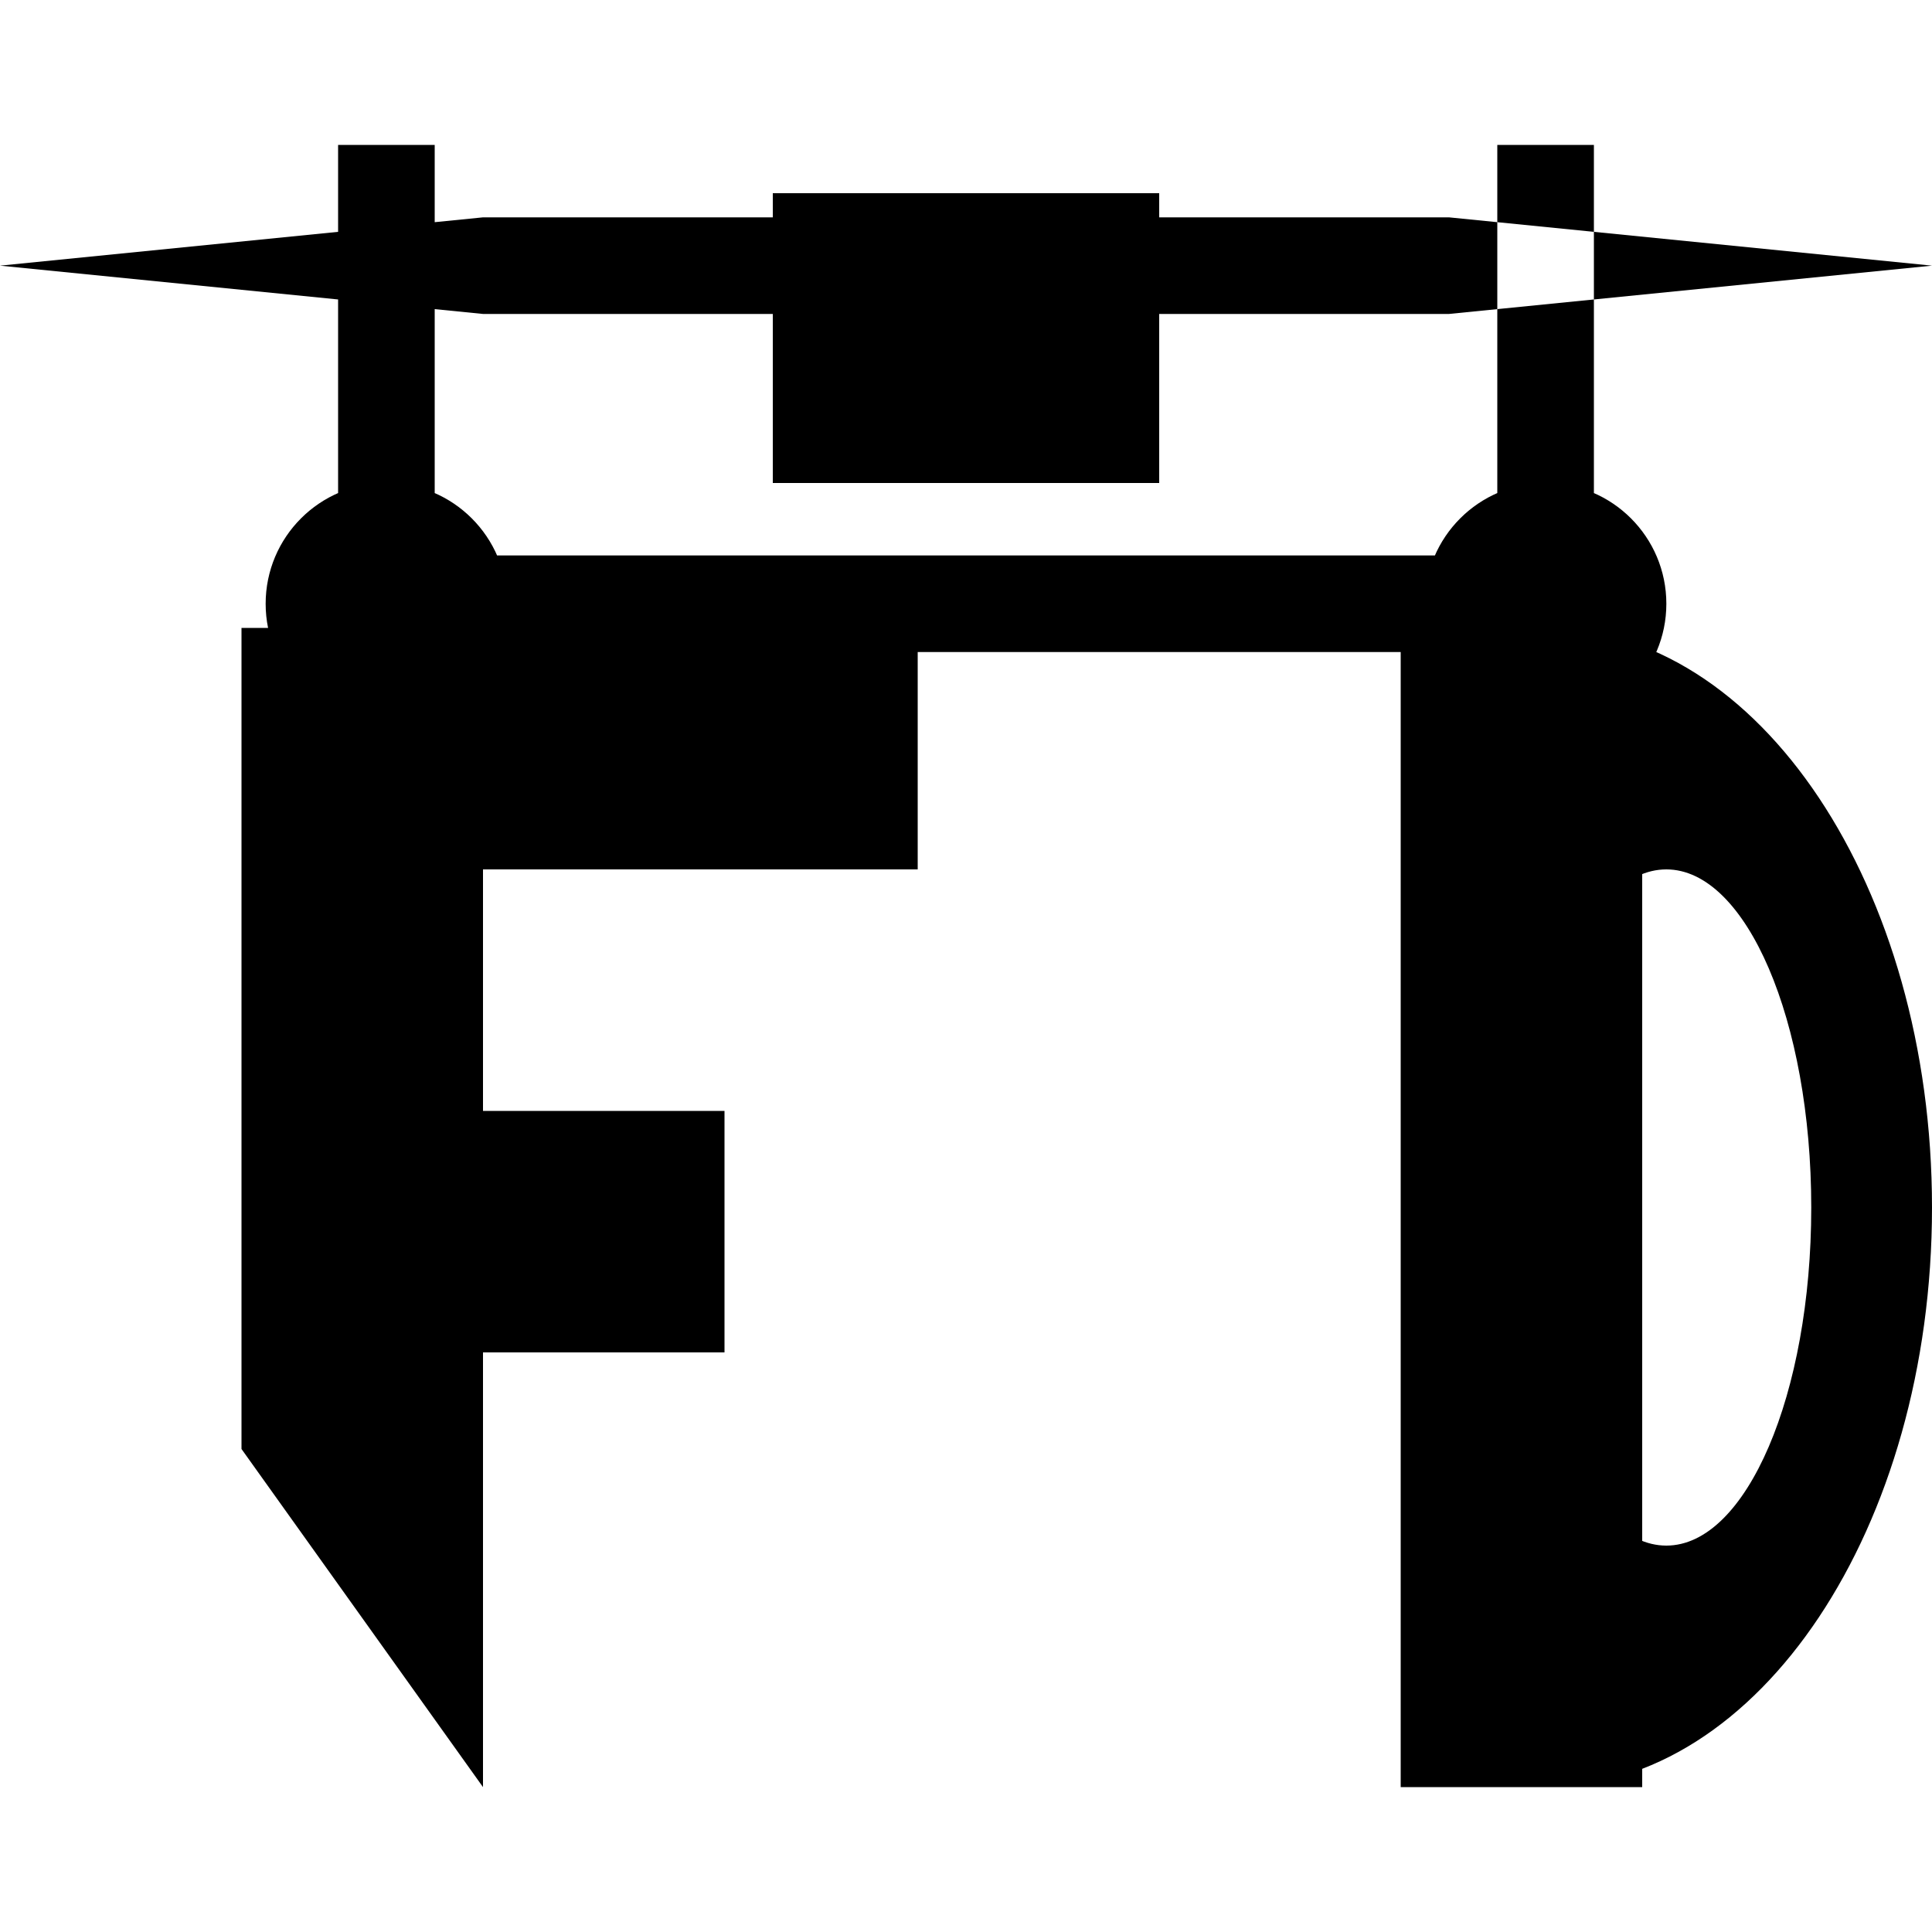
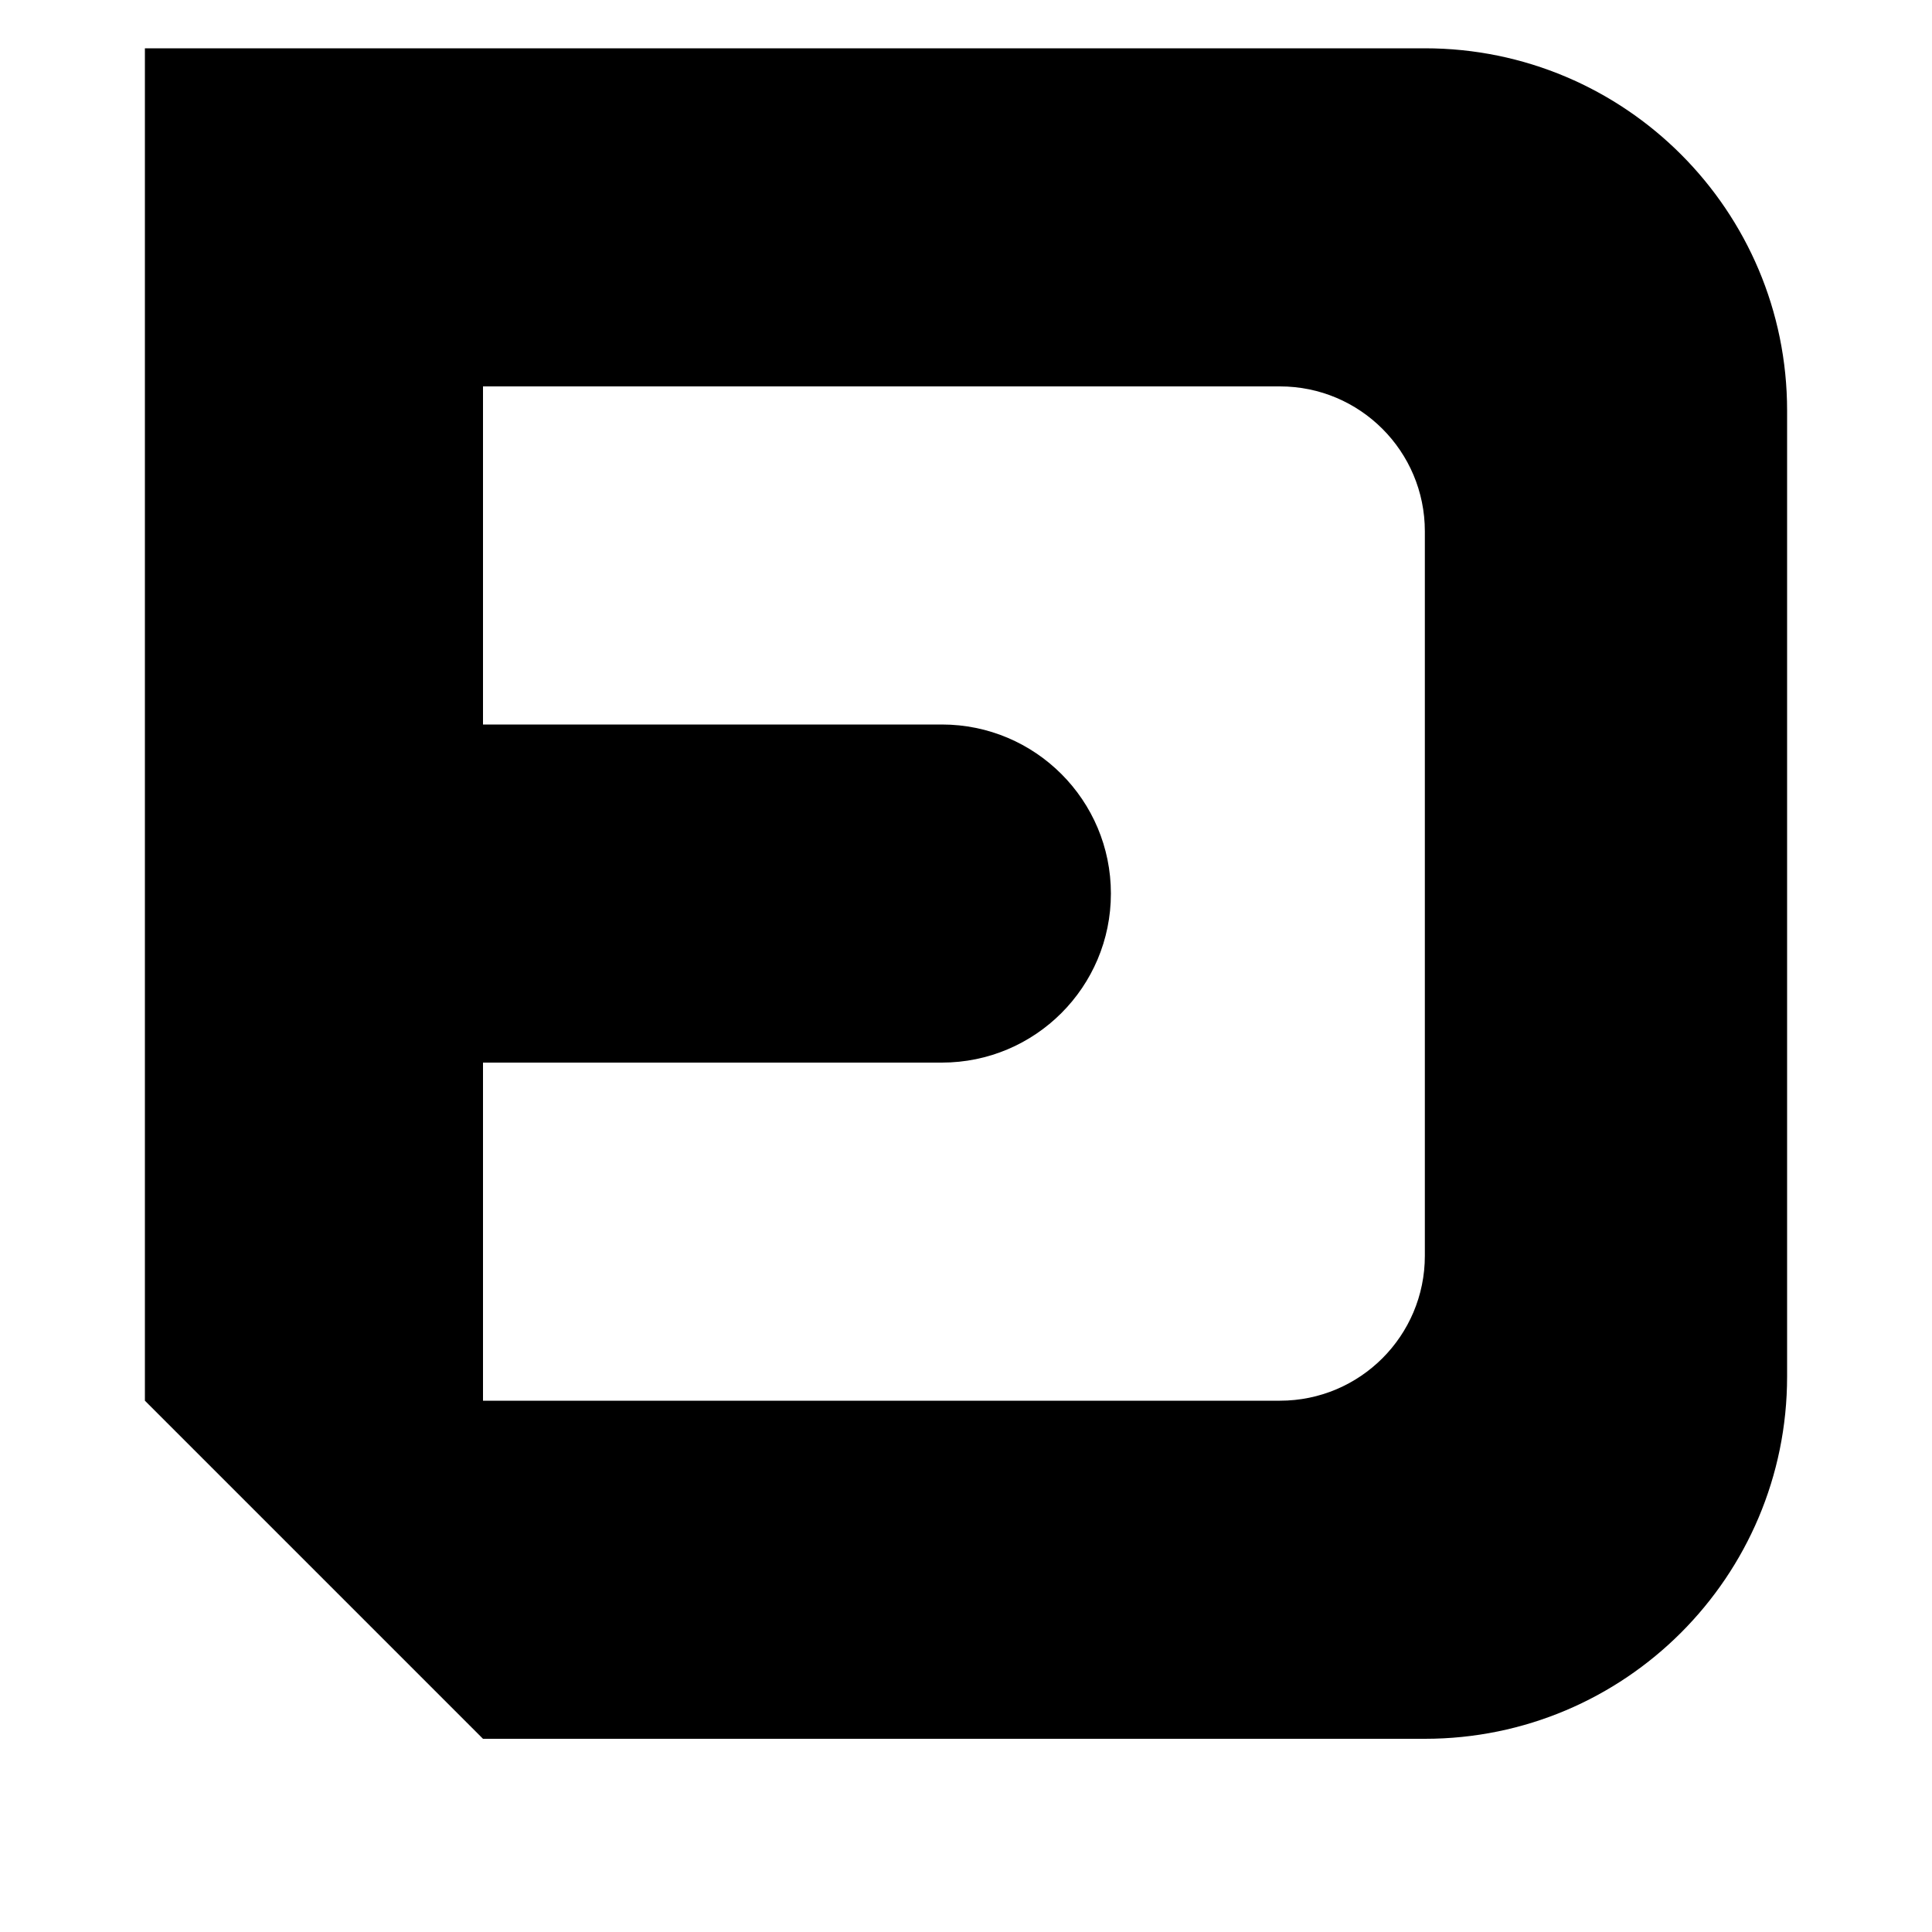
<svg xmlns="http://www.w3.org/2000/svg" viewBox="0 0 160 160">
-   <g fill="#000000" fill-rule="nonzero">
-     <path d="M28 12H36V60H28ZM124 12H132V60H124ZM0 22L40 18H64V26H40ZM160 22L120 18H96V26H120ZM22 50A10 10 0 0 1 42 50A10 10 0 0 1 22 50ZM118 50A10 10 0 0 1 138 50A10 10 0 0 1 118 50ZM32 46H128V54H32ZM64 16H96V40H64ZM20 52H40V148L20 120ZM20 52H76V72H20ZM20 92H60V112H20ZM116 52H136V148H116ZM116 52H128A32 48 0 0 1 128 148H116ZM126 100A12 28 0 0 0 150 100A12 28 0 0 0 126 100Z" />
+   <g fill="#000000" fill-rule="evenodd">
+     <path d="M12 4H118A30 30 0 0 1 148 34V114A30 30 0 0 1 118 144H40L12 116ZM40 32H106A12 12 0 0 1 118 44V104A12 12 0 0 1 106 116H40ZM40 60H78A14 14 0 0 1 78 88H40Z" />
  </g>
</svg>
